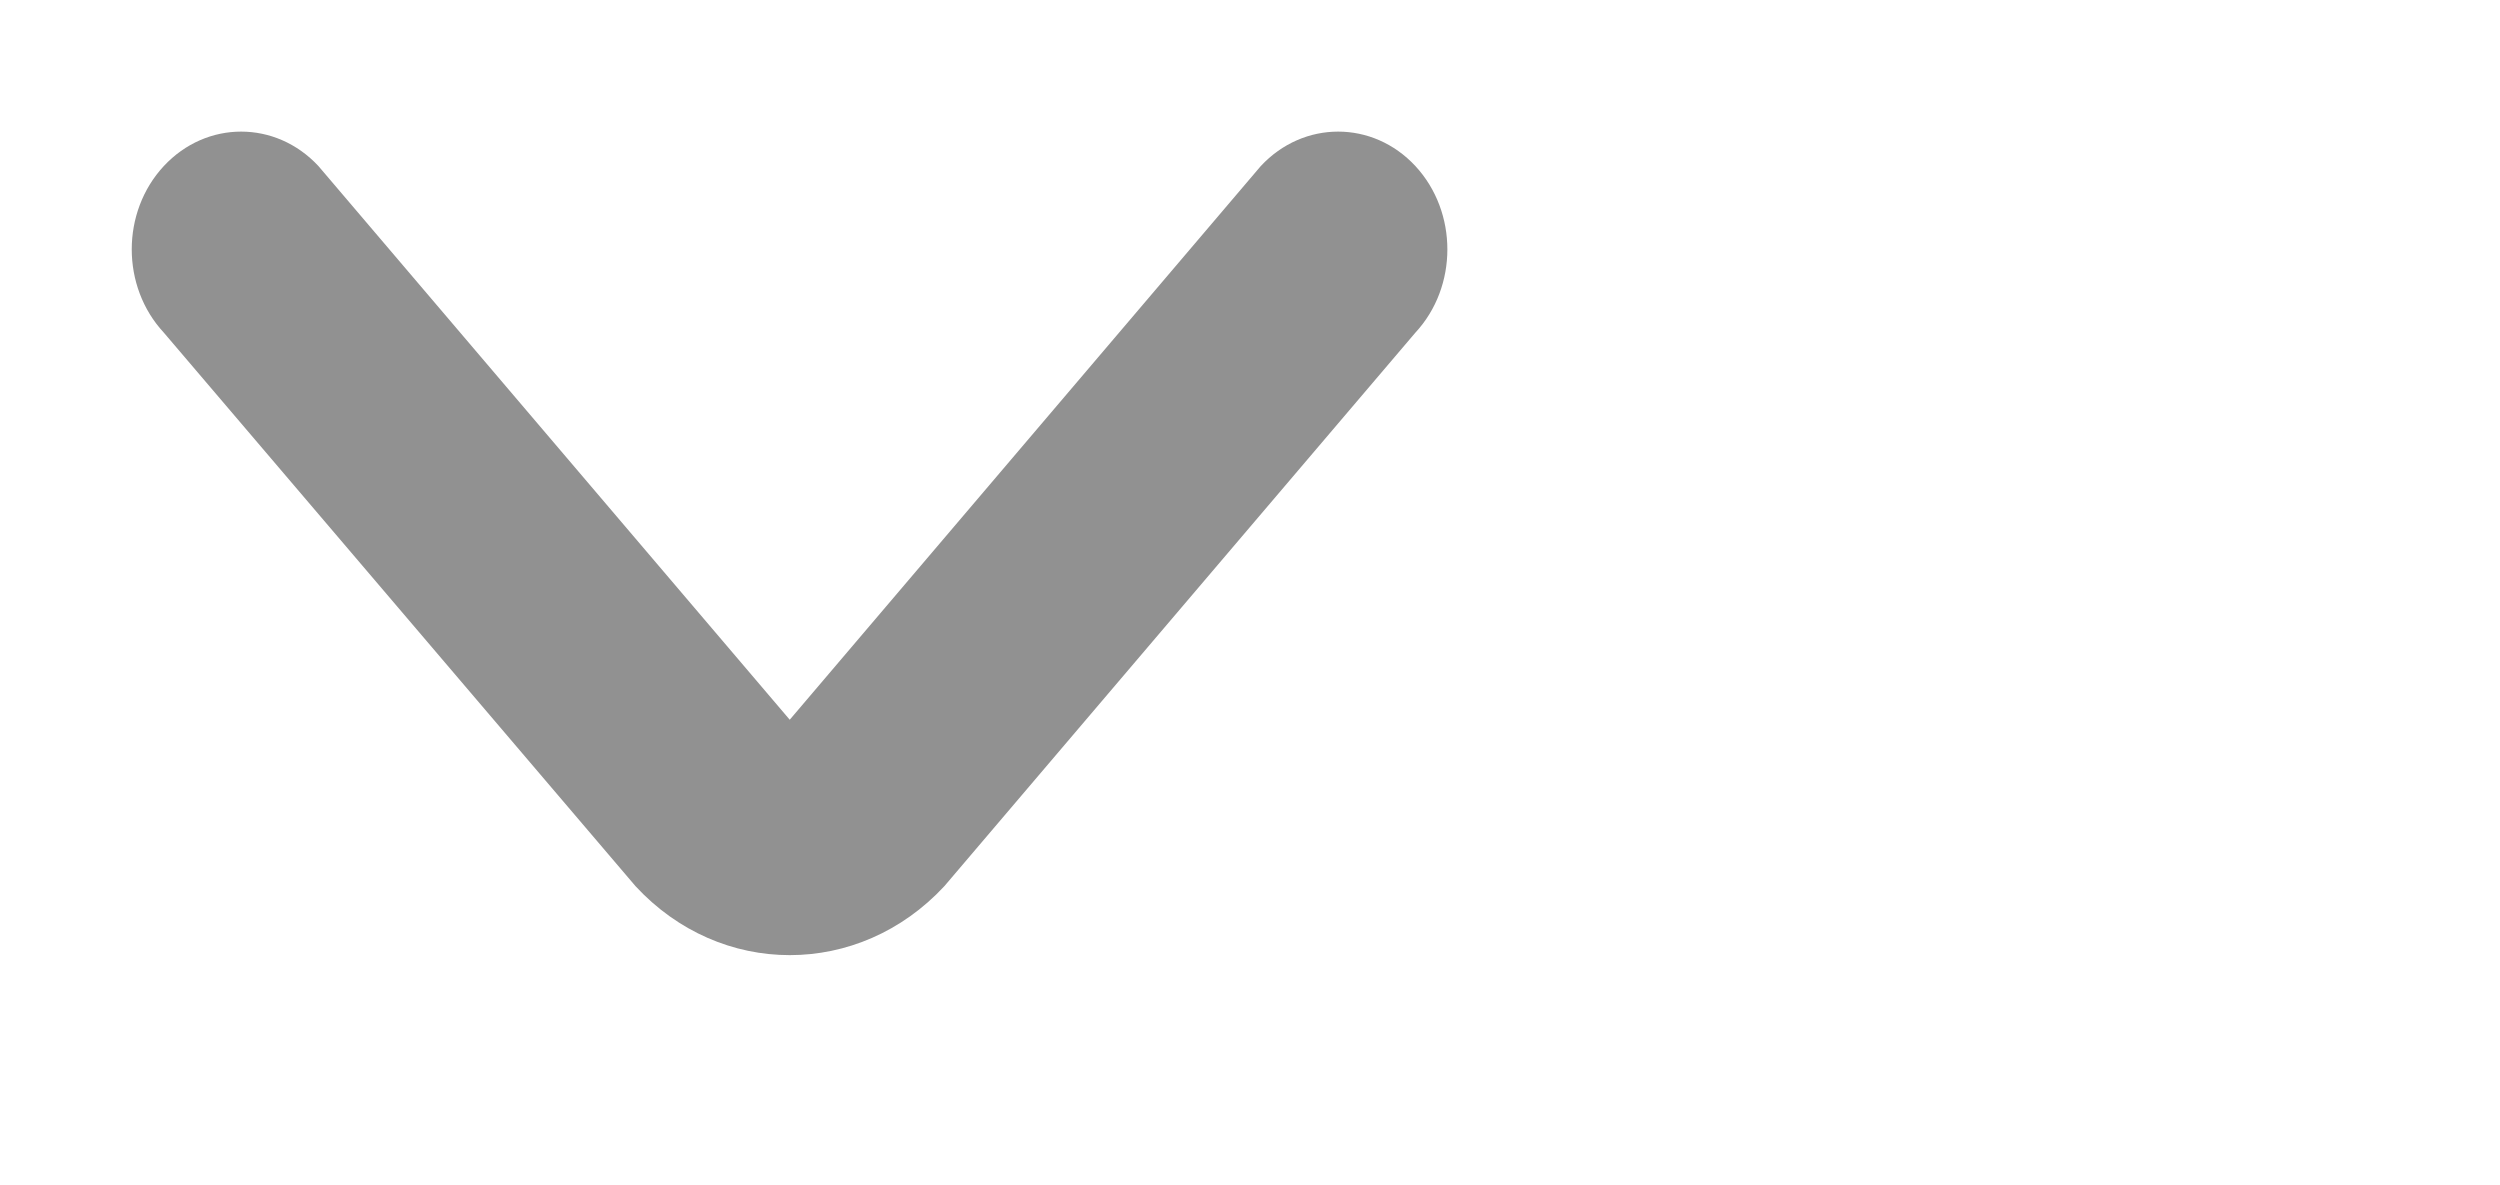
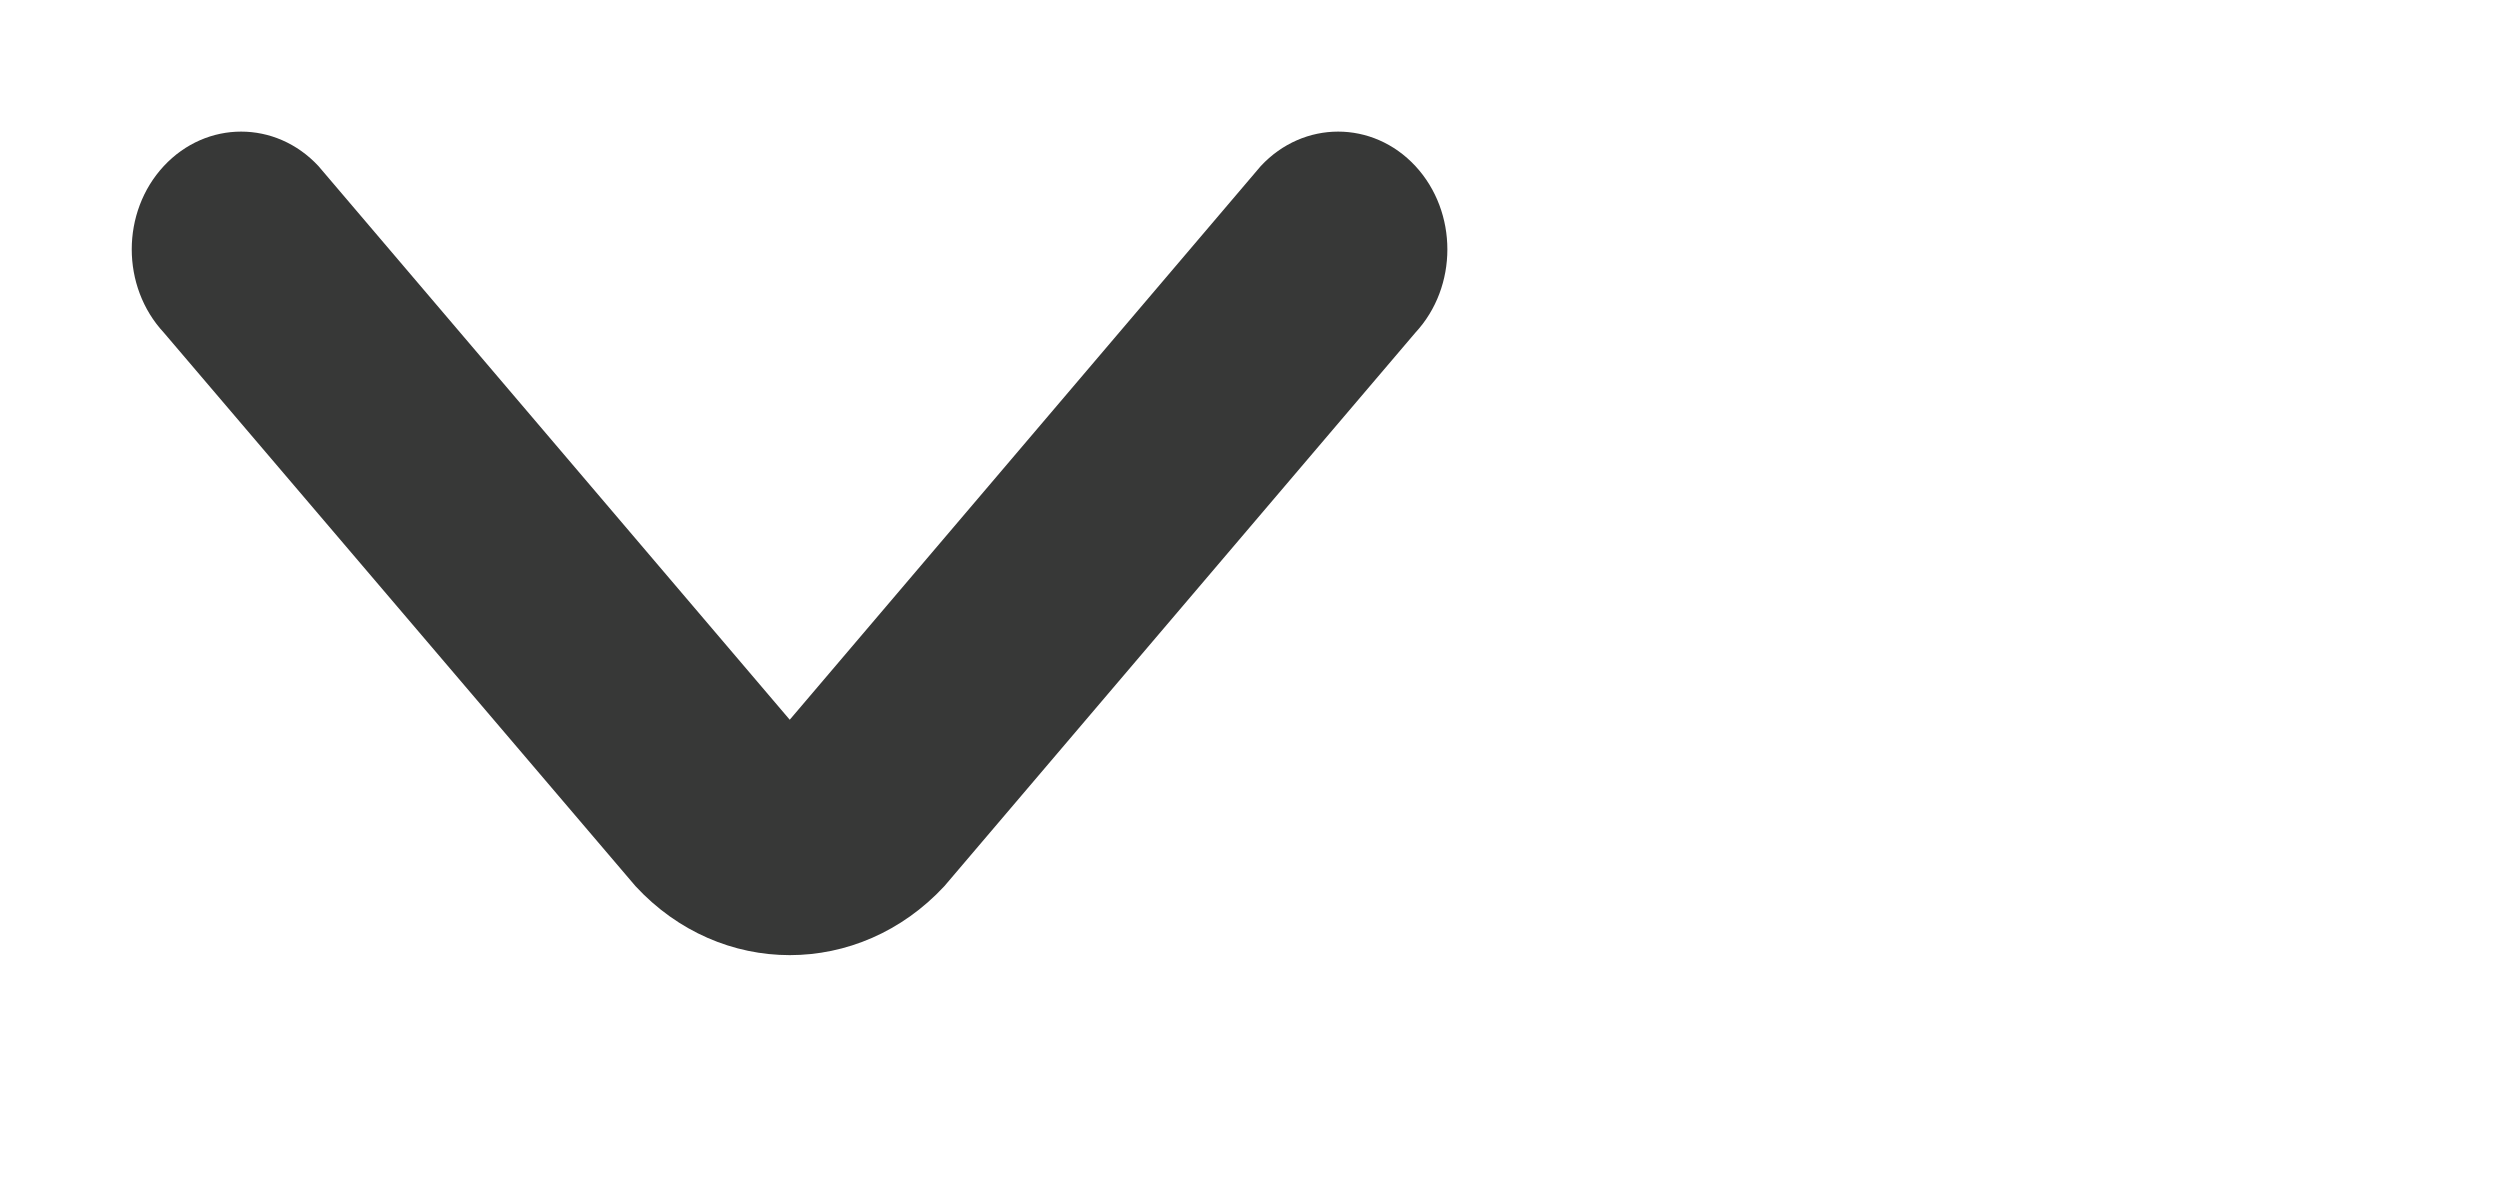
<svg xmlns="http://www.w3.org/2000/svg" width="19px" height="9px" viewBox="0 0 19 9" version="1.1">
  <defs />
  <g id="UI-Elements" stroke="none" stroke-width="1" fill="none" fill-rule="evenodd">
-     <g id="ui-elements/dropdown-caret-big" fill="#919191">
+     <g id="ui-elements/dropdown-caret-big" fill="#373837">
      <path d="M4.83,6.735 L1.245,2.528 C0.92,2.178 0.92,1.612 1.245,1.262 C1.57,0.913 2.095,0.913 2.42,1.262 L6.002,5.47 L9.582,1.262 C9.907,0.913 10.433,0.913 10.757,1.262 C11.081,1.612 11.081,2.179 10.757,2.528 L7.177,6.735 C6.853,7.084 6.428,7.259 6.002,7.259 C5.577,7.259 5.153,7.084 4.83,6.735 Z" id="Shape" />
    </g>
  </g>
</svg>
